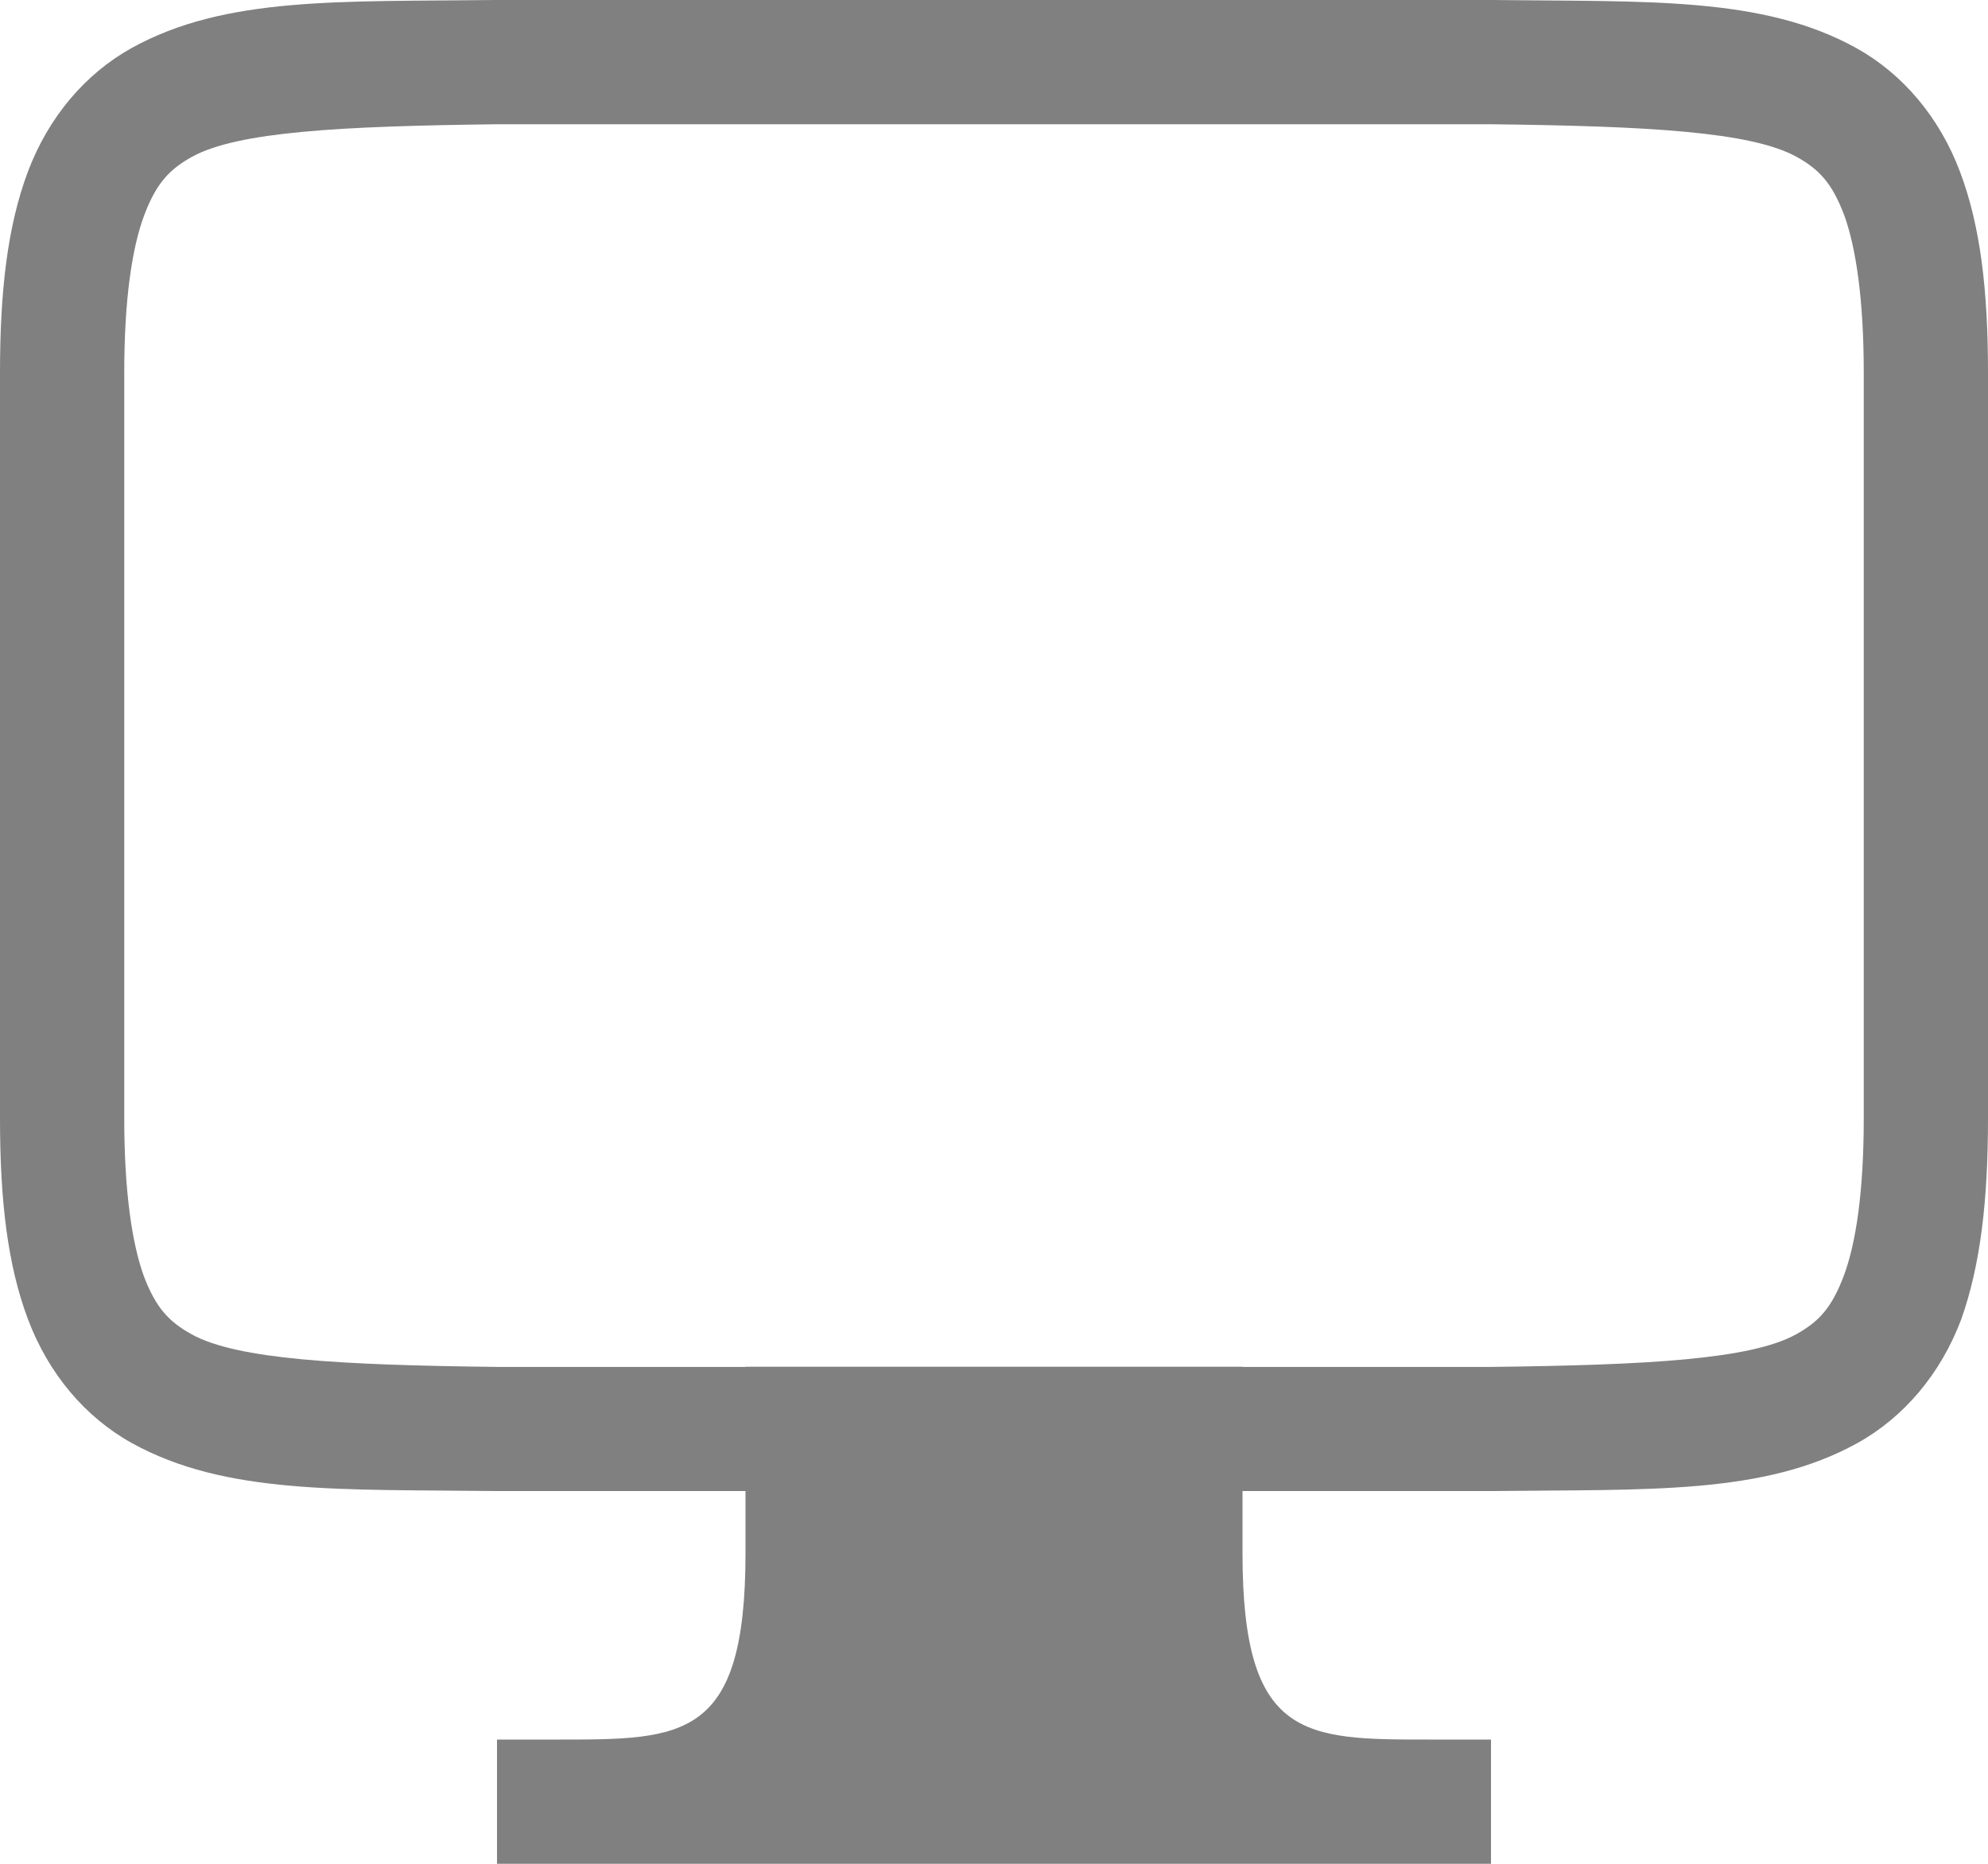
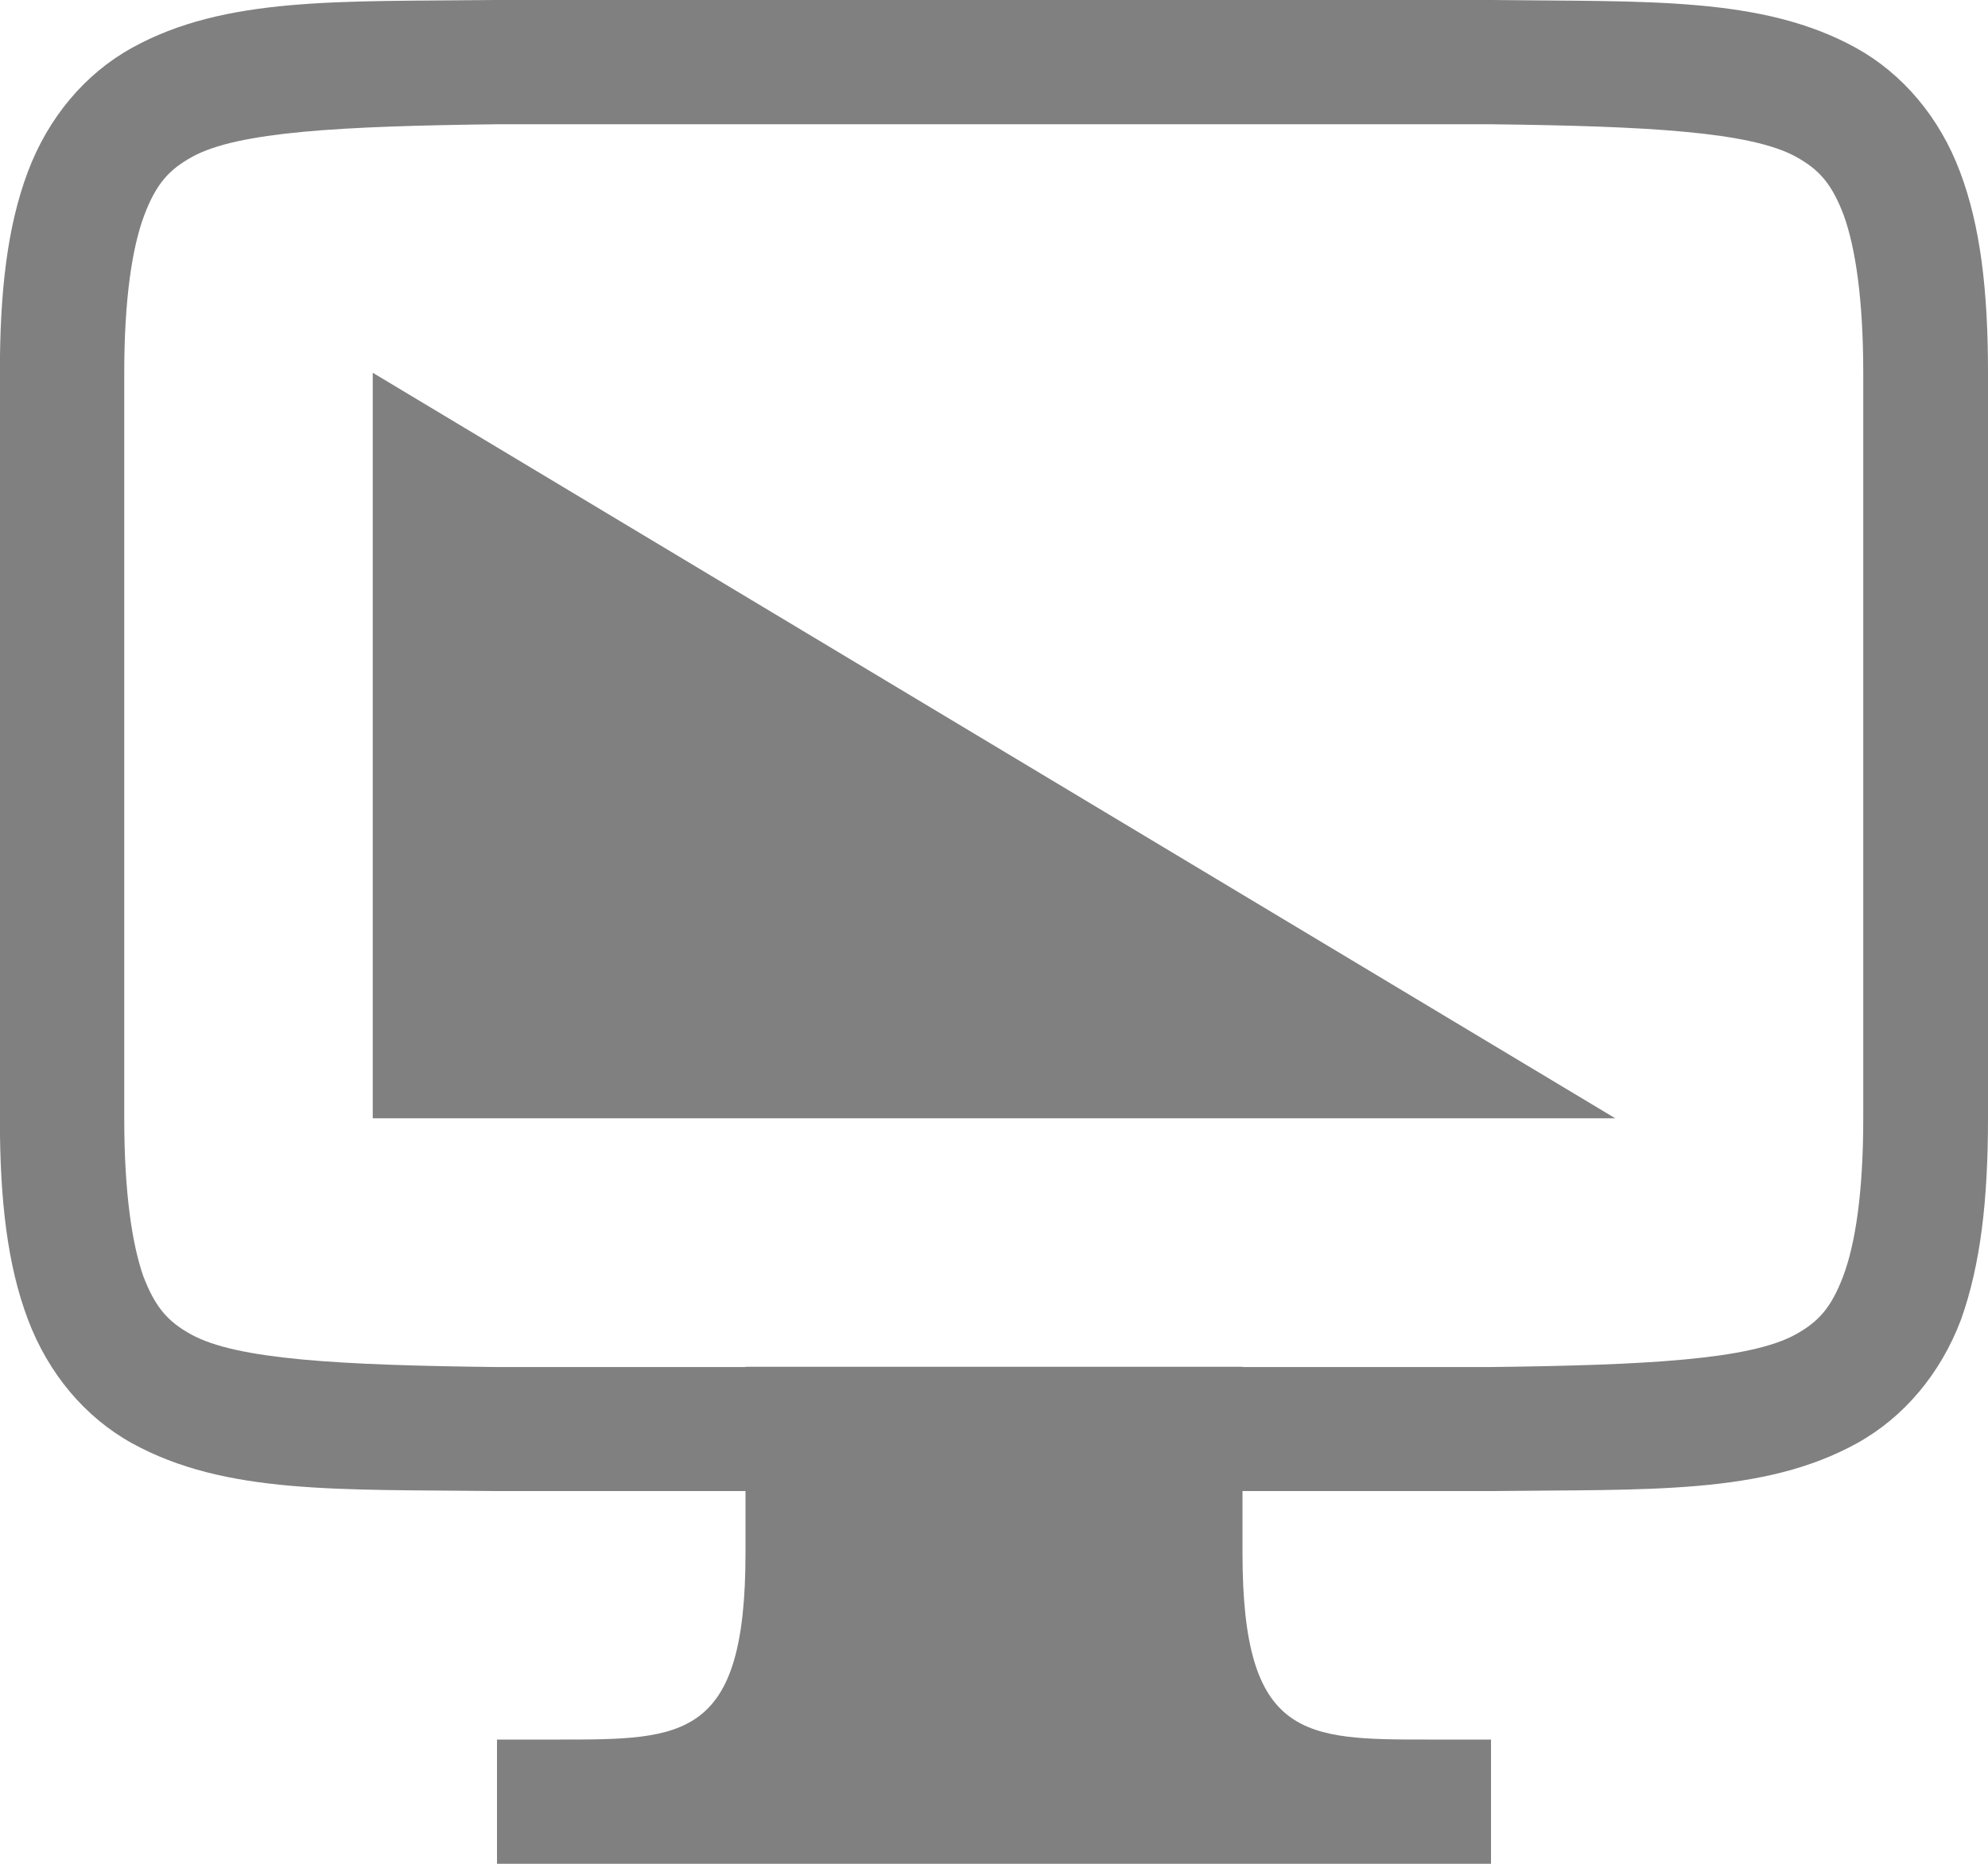
<svg xmlns="http://www.w3.org/2000/svg" xmlns:ns1="http://www.openswatchbook.org/uri/2009/osb" height="15" id="svg7384" version="1.1" width="16">
  <defs id="defs7386">
    <linearGradient id="linearGradient5606" ns1:paint="solid">
      <stop id="stop5608" offset="0" style="stop-color:#000000;stop-opacity:1;" />
    </linearGradient>
    <linearGradient id="linearGradient4526" ns1:paint="solid">
      <stop id="stop4528" offset="0" style="stop-color:#ffffff;stop-opacity:1;" />
    </linearGradient>
    <linearGradient id="linearGradient3600-4" ns1:paint="gradient">
      <stop id="stop3602-7" offset="0" style="stop-color:#f4f4f4;stop-opacity:1" />
      <stop id="stop3604-6" offset="1" style="stop-color:#dbdbdb;stop-opacity:1" />
    </linearGradient>
  </defs>
-   <g id="layer9" label="status" style="display:inline" transform="translate(-1293,-30.00001)">
-     <path d="m 1296.994,30 c -1.258,0.015 -2.179,-0.031 -2.932,0.385 -0.376,0.208 -0.673,0.559 -0.838,0.998 C 1293.06,31.821 1293,32.342 1293,33 v 6 c 0,0.658 0.06,1.179 0.225,1.617 0.165,0.439 0.462,0.79 0.838,0.998 0.753,0.415 1.673,0.37 2.932,0.385 a 0.5,0.5 0 0 0 0.01,0 h 8 a 0.5,0.5 0 0 0 0.01,0 c 1.258,-0.015 2.179,0.031 2.932,-0.385 0.376,-0.208 0.673,-0.559 0.838,-0.998 C 1308.94,40.179 1309,39.658 1309,39 v -6 c 0,-0.658 -0.06,-1.179 -0.225,-1.617 -0.165,-0.439 -0.462,-0.79 -0.838,-0.998 -0.753,-0.415 -1.673,-0.37 -2.932,-0.385 a 0.5,0.5 0 0 0 -0.01,0 h -8 a 0.5,0.5 0 0 0 -0.01,0 z m 0.01,1 h 8 c 1.259,0.015 2.089,0.06 2.455,0.262 0.183,0.101 0.287,0.213 0.385,0.473 C 1307.937,31.994 1308,32.408 1308,33 v 6 c 0,0.592 -0.063,1.006 -0.16,1.266 -0.098,0.26 -0.201,0.371 -0.385,0.473 -0.366,0.202 -1.196,0.247 -2.455,0.262 h -7.994 -0.01 c -1.258,-0.015 -2.087,-0.06 -2.453,-0.262 -0.183,-0.101 -0.289,-0.213 -0.387,-0.473 C 1294.063,40.006 1294,39.592 1294,39 v -6 c 0,-0.592 0.063,-1.006 0.16,-1.266 0.098,-0.26 0.203,-0.371 0.387,-0.473 C 1294.913,31.06 1295.742,31.015 1297,31 Z" id="path7416-1" style="color:#000000;font-style:normal;font-variant:normal;font-weight:normal;font-stretch:normal;font-size:medium;line-height:normal;font-family:sans-serif;font-variant-ligatures:normal;font-variant-position:normal;font-variant-caps:normal;font-variant-numeric:normal;font-variant-alternates:normal;font-feature-settings:normal;text-indent:0;text-align:start;text-decoration:none;text-decoration-line:none;text-decoration-style:solid;text-decoration-color:#000000;letter-spacing:normal;word-spacing:normal;text-transform:none;writing-mode:lr-tb;direction:ltr;text-orientation:mixed;dominant-baseline:auto;baseline-shift:baseline;text-anchor:start;white-space:normal;shape-padding:0;clip-rule:nonzero;display:inline;overflow:visible;visibility:visible;opacity:1;isolation:auto;mix-blend-mode:normal;color-interpolation:sRGB;color-interpolation-filters:linearRGB;solid-color:#000000;solid-opacity:1;vector-effect:none;fill:#808080;fill-opacity:1;fill-rule:nonzero;stroke:none;stroke-width:1;stroke-linecap:butt;stroke-linejoin:round;stroke-miterlimit:4;stroke-dasharray:none;stroke-dashoffset:0;stroke-opacity:1;marker:none;color-rendering:auto;image-rendering:auto;shape-rendering:auto;text-rendering:auto;enable-background:accumulate" />
-     <path d="m 1299,41 h 4 v 1.5 c 0,1.5 0.5,1.5 1.5,1.5 h 0.5 v 1 h -8 v -1 h 0.5 c 1,0 1.5,0 1.5,-1.5 z" id="rect4188-9" style="color:#000000;display:inline;overflow:visible;visibility:visible;opacity:1;fill:#808080;fill-opacity:1;fill-rule:nonzero;stroke:none;stroke-width:2;stroke-linecap:butt;stroke-linejoin:miter;stroke-miterlimit:4;stroke-dasharray:none;stroke-dashoffset:0;stroke-opacity:1;marker:none;enable-background:accumulate" />
+   <g id="layer9" label="status" style="display:inline" transform="translate(-1293,-29.99998)">
+     <path d="m 1296.986,30 c -1.254,0.014 -2.173,-0.03 -2.924,0.385 -0.376,0.208 -0.673,0.559 -0.838,0.998 -0.165,0.439 -0.225,0.96 -0.225,1.617 v 6 c 0,0.658 0.06,1.179 0.225,1.617 0.165,0.439 0.462,0.79 0.838,0.998 0.753,0.415 1.673,0.37 2.932,0.385 0,3e-5 0.01,3e-5 0.01,0 h 8 c 0,3e-5 0.01,3e-5 0.01,0 1.258,-0.015 2.179,0.031 2.932,-0.385 0.376,-0.208 0.673,-0.559 0.838,-0.998 0.156,-0.439 0.216,-0.96 0.216,-1.617 v -6 c 0,-0.658 -0.06,-1.179 -0.225,-1.617 -0.165,-0.439 -0.462,-0.79 -0.838,-0.998 -0.753,-0.415 -1.673,-0.37 -2.932,-0.385 0,-3e-5 -0.01,-3e-5 -0.01,0 h -8 z m 0.014,1 h 8 c 1.259,0.015 2.089,0.06 2.455,0.262 0.183,0.101 0.287,0.213 0.385,0.473 0.093,0.26 0.156,0.673 0.156,1.266 v 6 c 0,0.592 -0.063,1.006 -0.16,1.266 -0.098,0.26 -0.201,0.371 -0.385,0.473 -0.366,0.202 -1.196,0.247 -2.455,0.262 h -7.994 -0.01 c -1.258,-0.015 -2.087,-0.06 -2.453,-0.262 -0.183,-0.101 -0.289,-0.213 -0.387,-0.473 -0.09,-0.26 -0.152,-0.673 -0.152,-1.266 v -6 c 0,-0.592 0.063,-1.006 0.16,-1.266 0.098,-0.26 0.203,-0.371 0.387,-0.473 0.366,-0.202 1.195,-0.247 2.453,-0.262 z m -1,2 v 6 h 10 z" id="path7416-1-6" style="color:#000000;font-style:normal;font-variant:normal;font-weight:normal;font-stretch:normal;font-size:medium;line-height:normal;font-family:sans-serif;font-variant-ligatures:normal;font-variant-position:normal;font-variant-caps:normal;font-variant-numeric:normal;font-variant-alternates:normal;font-feature-settings:normal;text-indent:0;text-align:start;text-decoration:none;text-decoration-line:none;text-decoration-style:solid;text-decoration-color:#000000;letter-spacing:normal;word-spacing:normal;text-transform:none;writing-mode:lr-tb;direction:ltr;text-orientation:mixed;dominant-baseline:auto;baseline-shift:baseline;text-anchor:start;white-space:normal;shape-padding:0;clip-rule:nonzero;display:inline;overflow:visible;visibility:visible;opacity:1;isolation:auto;mix-blend-mode:normal;color-interpolation:sRGB;color-interpolation-filters:linearRGB;solid-color:#000000;solid-opacity:1;vector-effect:none;fill:#808080;fill-opacity:1;fill-rule:nonzero;stroke:none;stroke-width:1;stroke-linecap:butt;stroke-linejoin:round;stroke-miterlimit:4;stroke-dasharray:none;stroke-dashoffset:0;stroke-opacity:1;marker:none;color-rendering:auto;image-rendering:auto;shape-rendering:auto;text-rendering:auto;enable-background:accumulate" />
+     <path d="m 1299,41 h 4 v 1.5 c 0,1.5 0.5,1.5 1.5,1.5 h 0.5 v 1 h -8 v -1 h 0.5 c 1,0 1.5,0 1.5,-1.5 z" id="rect4188-9-7" style="color:#000000;display:inline;overflow:visible;visibility:visible;opacity:1;fill:#808080;fill-opacity:1;fill-rule:nonzero;stroke:none;stroke-width:2;stroke-linecap:butt;stroke-linejoin:miter;stroke-miterlimit:4;stroke-dasharray:none;stroke-dashoffset:0;stroke-opacity:1;marker:none;enable-background:accumulate" />
  </g>
  <g id="layer2" style="display:inline" transform="translate(-1052,-397)" />
  <g id="layer4" style="display:inline" transform="translate(-1052,-397)" />
  <g id="g1812" style="display:inline" transform="translate(-1052,-397)" />
  <g id="g6217" style="display:inline" transform="translate(-1052,-397)" />
  <g id="layer3" style="display:inline" transform="translate(-1052,-397)" />
  <g id="g1833" style="display:inline" transform="translate(-1052,-397)" />
  <g id="layer1" style="display:inline" transform="translate(-1052,-397)" />
</svg>
